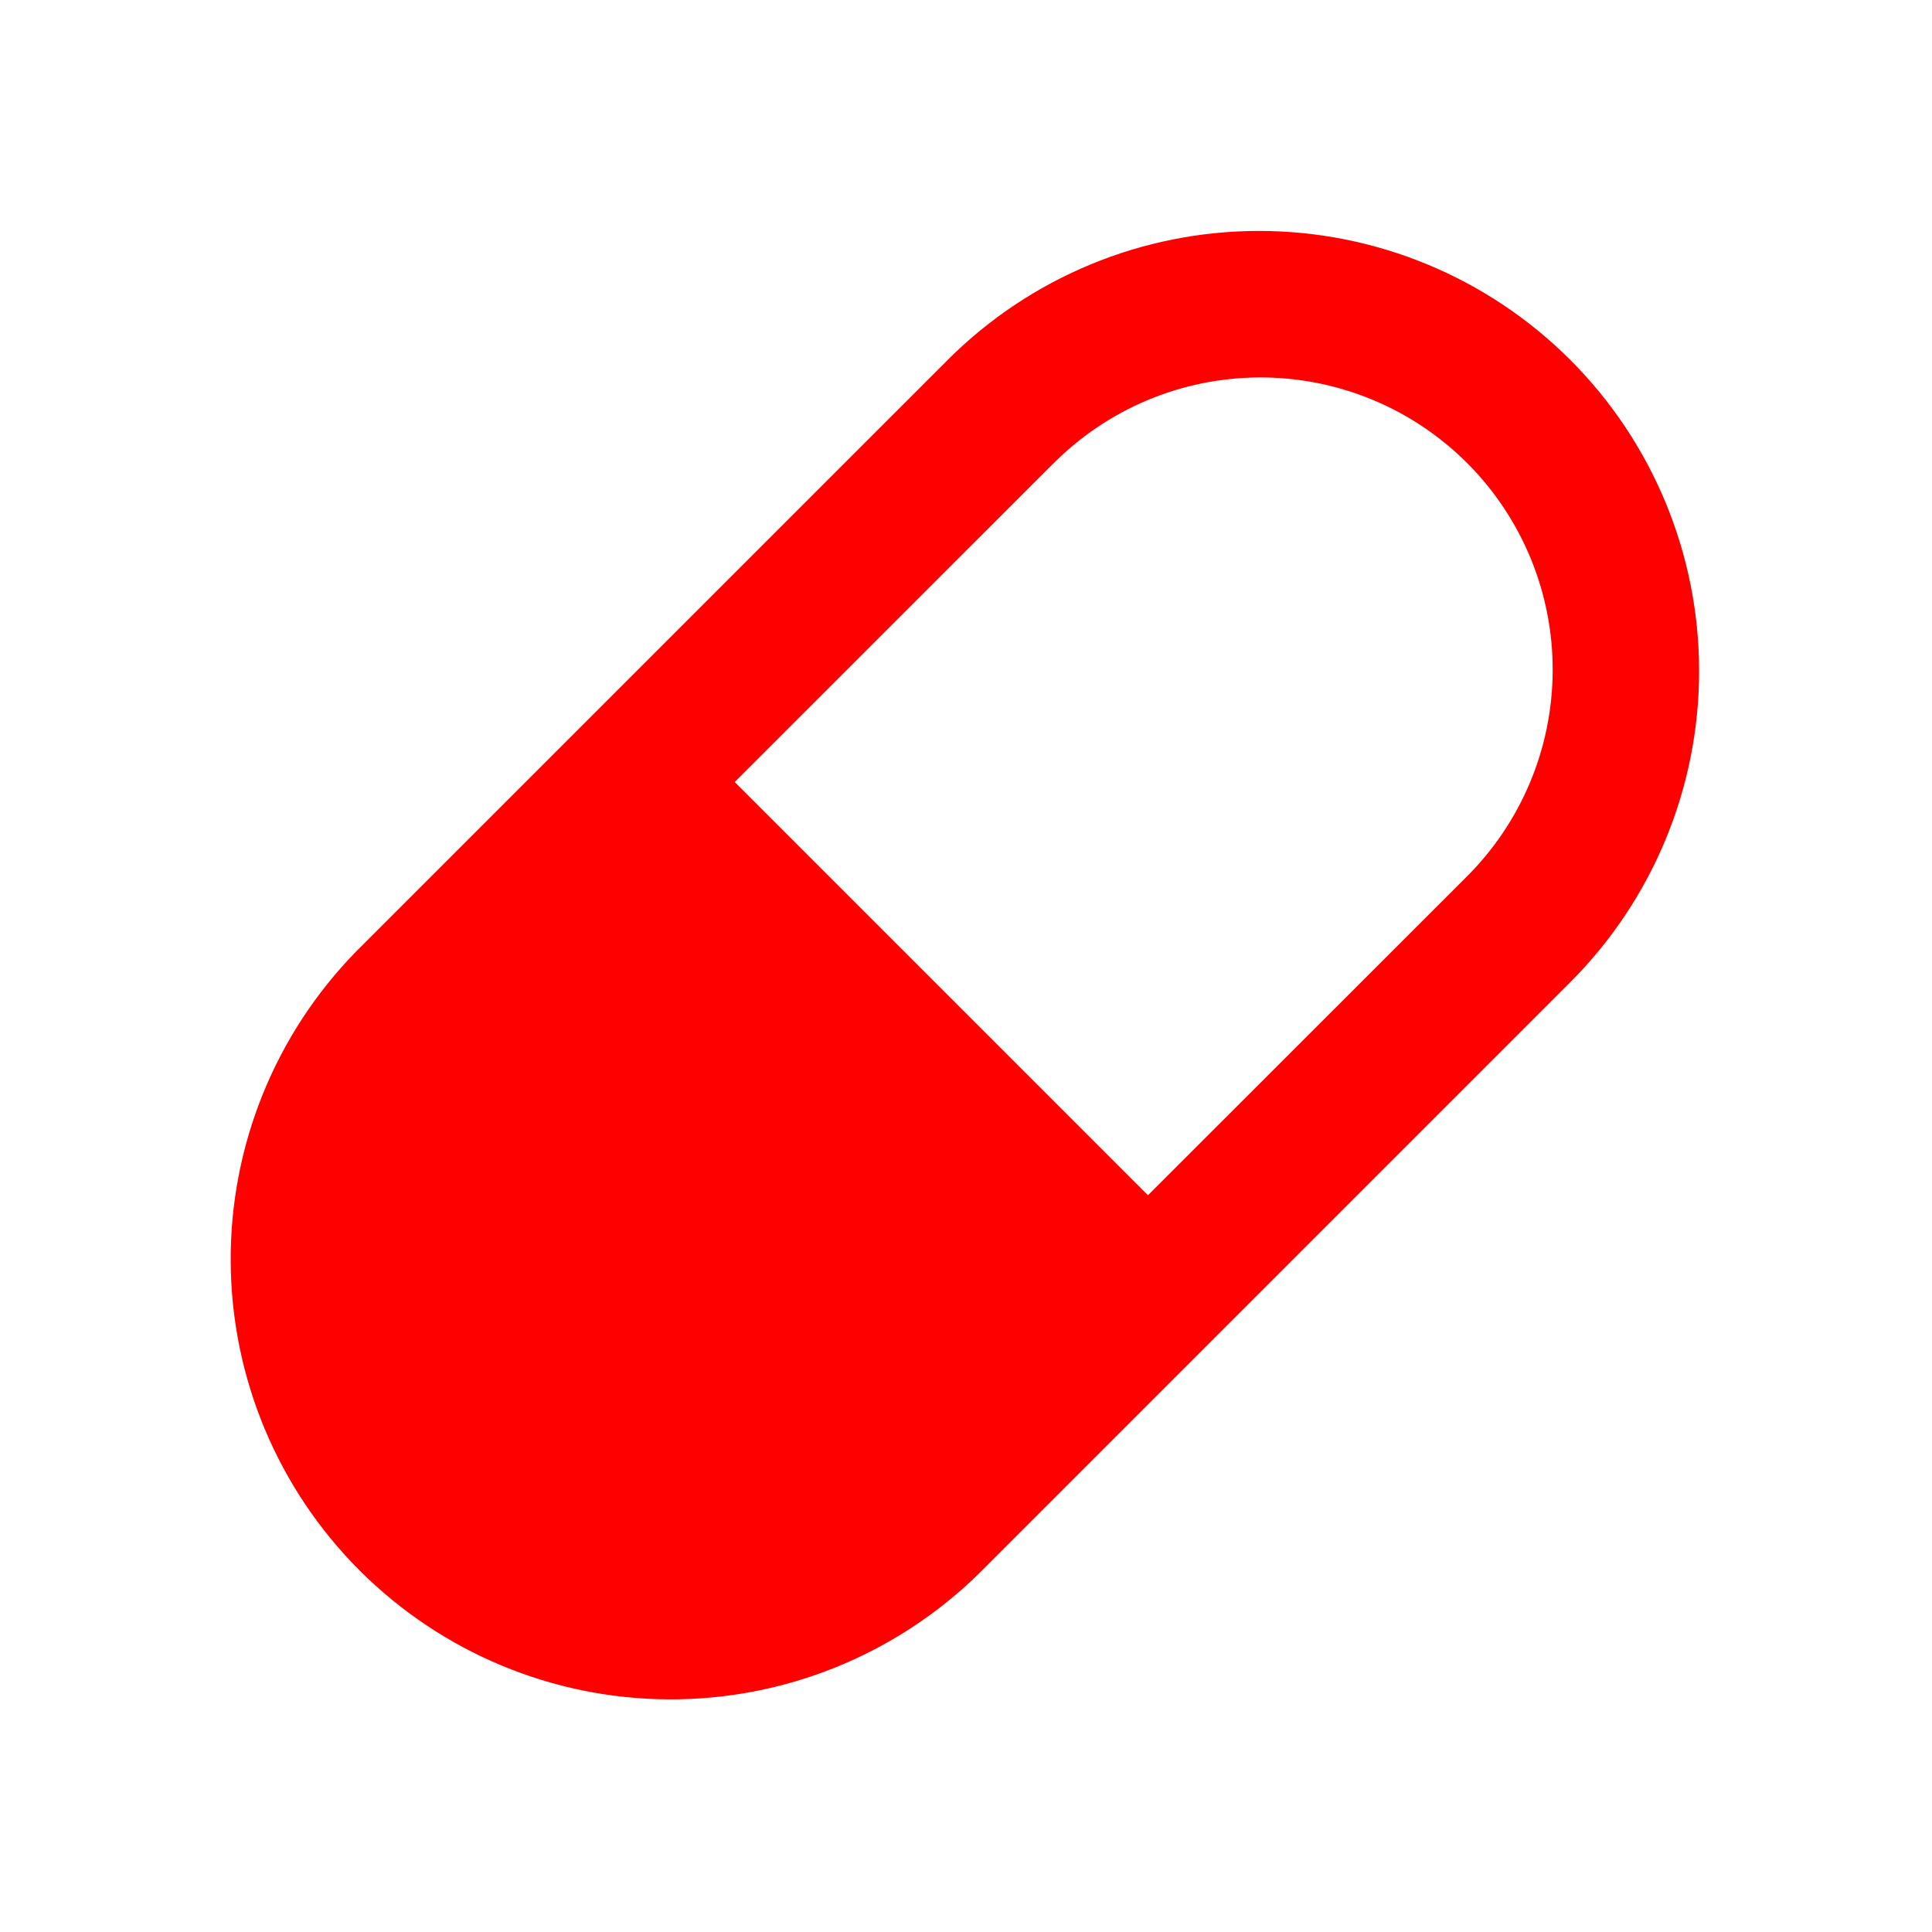
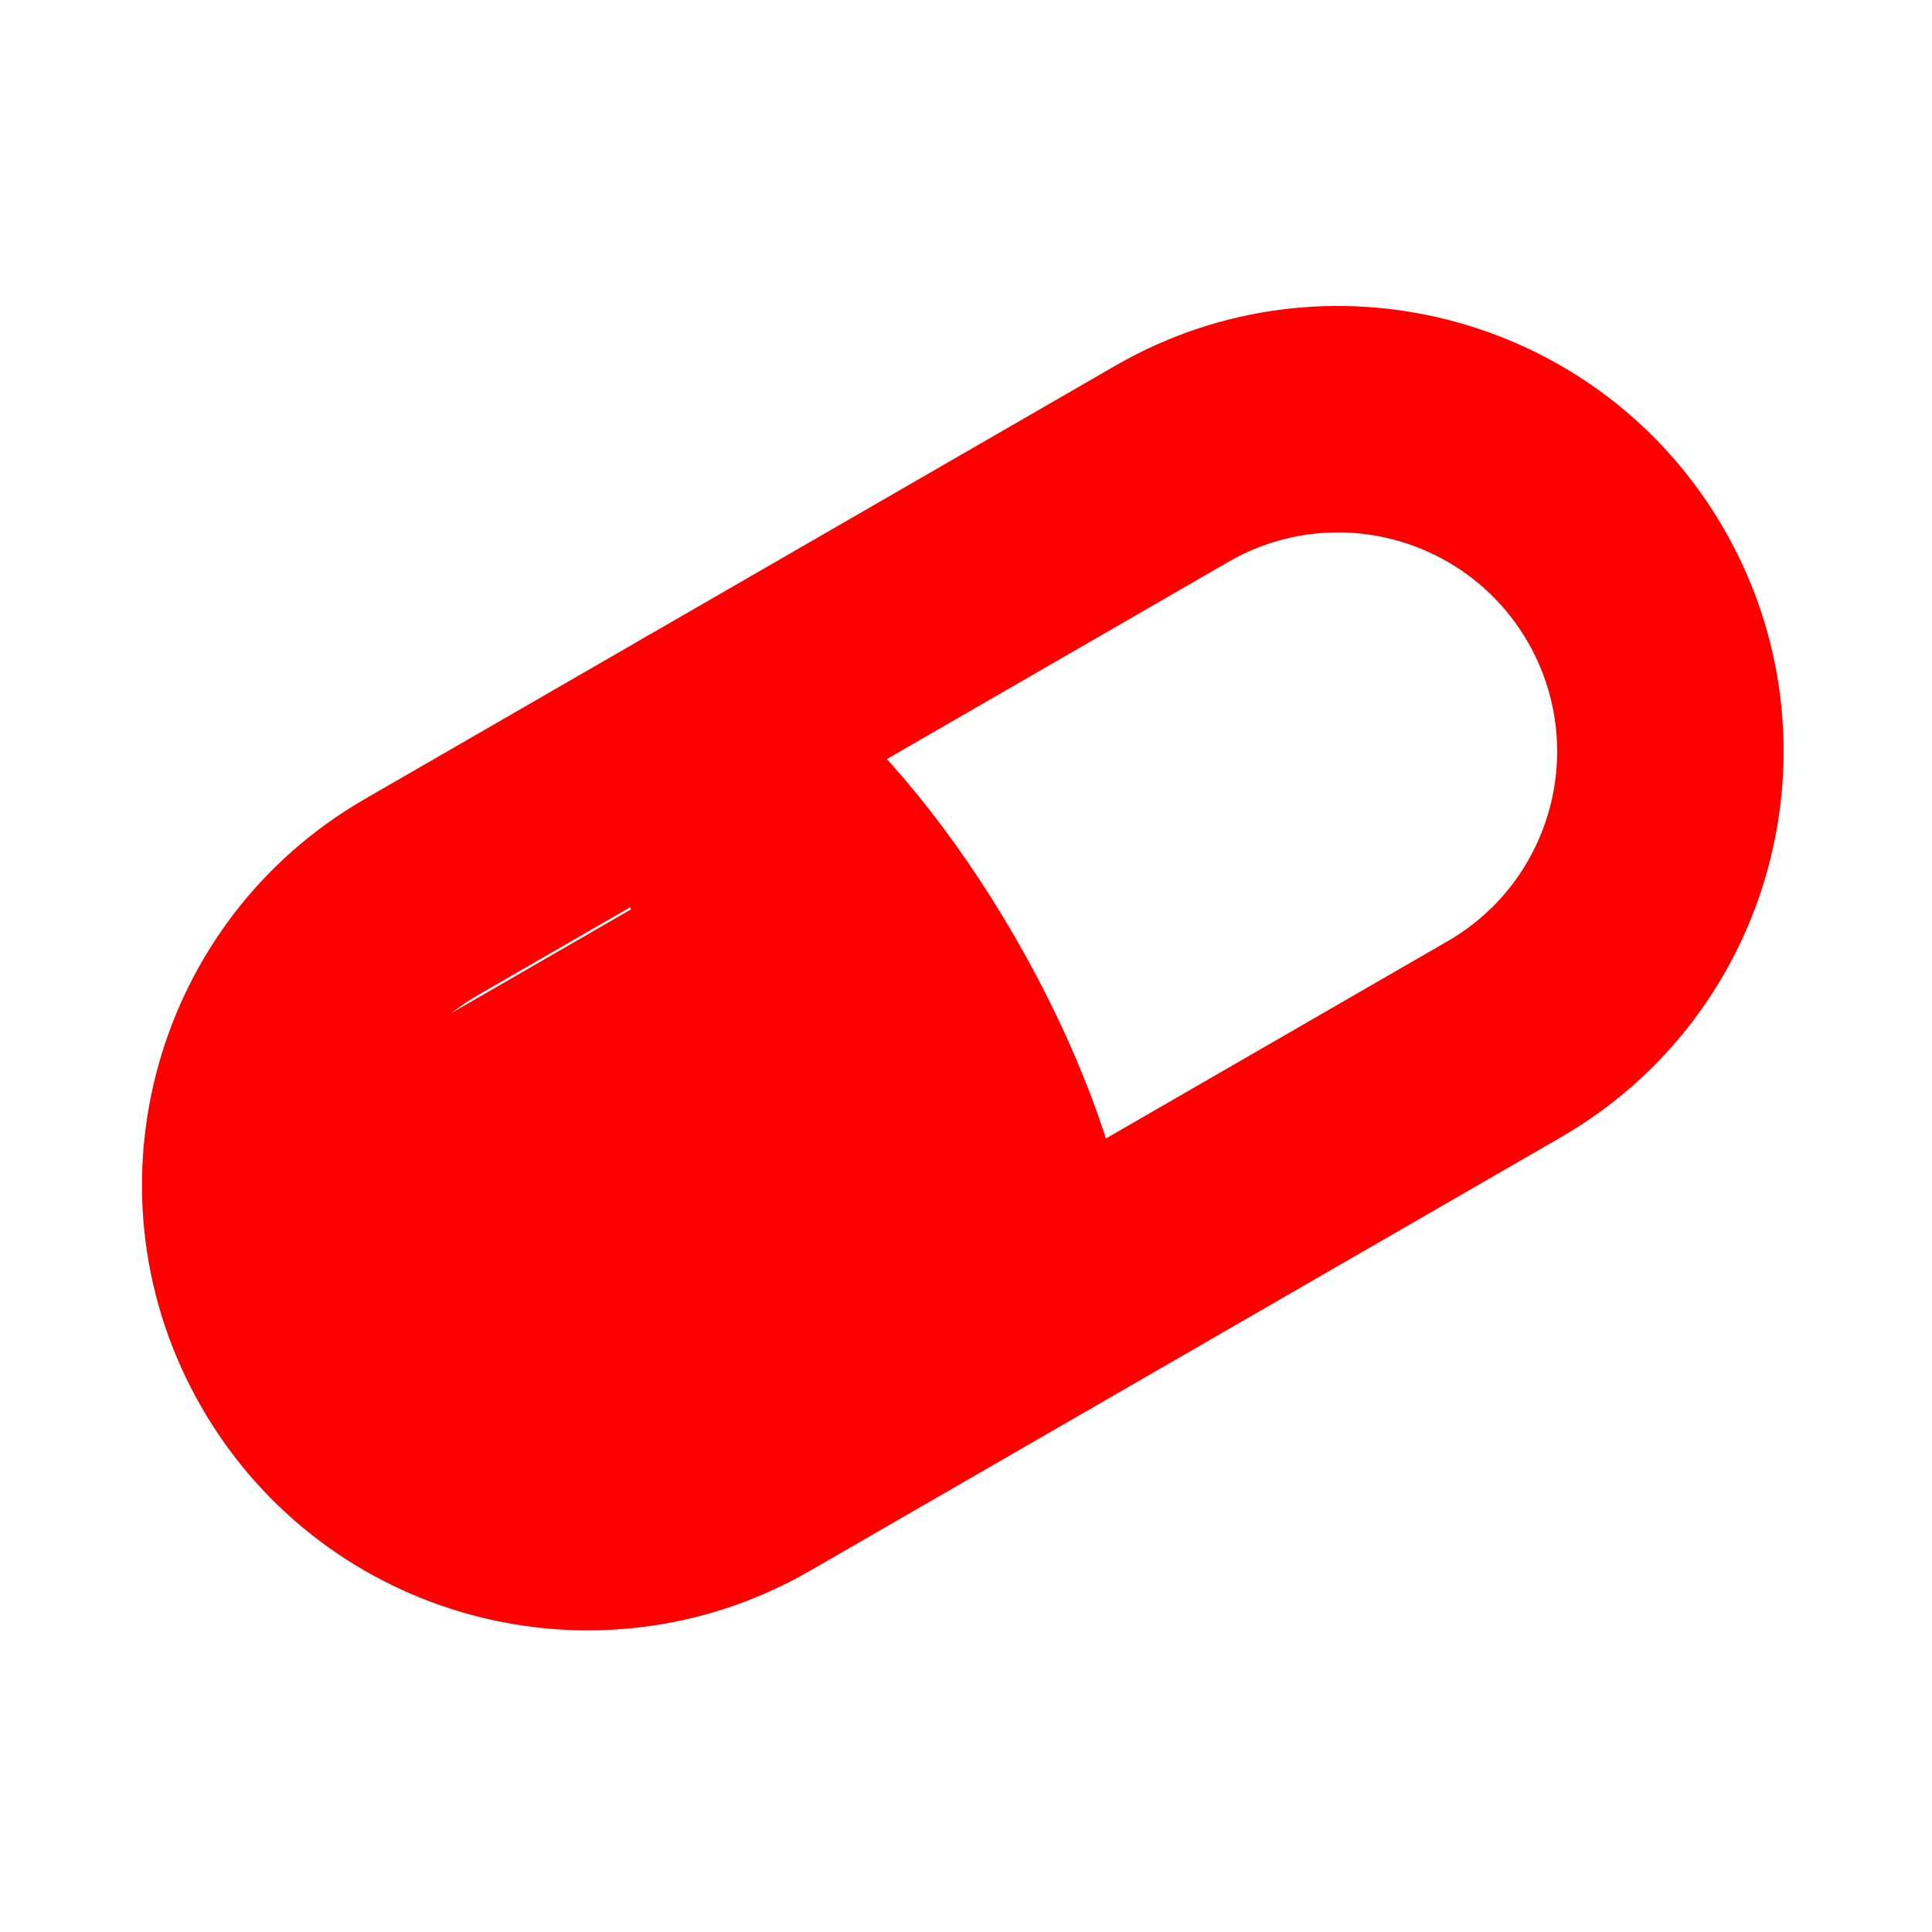
<svg xmlns="http://www.w3.org/2000/svg" width="128" height="128" viewBox="64 64 128 128" fill="none">
-   <path d="M168.031 87.84C173.499 93.308 176.571 100.725 176.571 108.458C176.571 116.191 173.499 123.608 168.031 129.077L128.823 168.285C123.333 173.648 115.95 176.631 108.274 176.587C100.599 176.542 93.251 173.473 87.824 168.046C82.397 162.619 79.328 155.271 79.284 147.596C79.239 139.921 82.222 132.538 87.585 127.048L126.794 87.84C132.262 82.372 139.679 79.3 147.412 79.3C155.146 79.3 162.562 82.372 168.031 87.84ZM133.724 94.769L112.679 115.81L140.056 143.187L161.101 122.152C162.92 120.359 164.366 118.224 165.356 115.869C166.346 113.515 166.86 110.988 166.869 108.434C166.879 105.88 166.382 103.35 165.409 100.989C164.436 98.627 163.005 96.482 161.199 94.676C159.393 92.87 157.248 91.439 154.887 90.466C152.525 89.493 149.995 88.997 147.441 89.006C144.887 89.015 142.36 89.529 140.006 90.519C137.652 91.51 135.517 92.956 133.724 94.774" fill="#FF0000" />
+   <path d="M159.906 126.359L167.406 139.35L117.682 168.058L110.182 155.068L159.906 126.359ZM165.219 106.533C161.211 99.591 152.334 97.213 145.393 101.221L95.668 129.929C88.726 133.937 86.348 142.814 90.356 149.755C94.364 156.697 103.24 159.076 110.182 155.068L117.682 168.058C103.565 176.208 85.515 171.372 77.365 157.255C69.343 143.36 73.904 125.652 87.513 117.328L88.168 116.939L137.893 88.23L138.557 87.858C152.57 80.234 170.186 85.138 178.209 99.033C186.359 113.149 181.522 131.2 167.406 139.35L159.906 126.359C166.848 122.351 169.226 113.475 165.219 106.533Z" fill="#FF0000" />
+   <path d="M131.273 126.132C139.423 140.248 141.66 154.214 136.271 157.326C130.881 160.438 119.905 151.517 111.755 137.401C103.605 123.285 101.367 109.319 106.757 106.207C112.147 103.095 123.123 112.016 131.273 126.132Z" fill="#FF0000" />
+   <path d="M81.801 138.106L114.331 119.325L131.173 148.496L98.643 167.278L81.801 138.106Z" fill="#FF0000" />
</svg>
